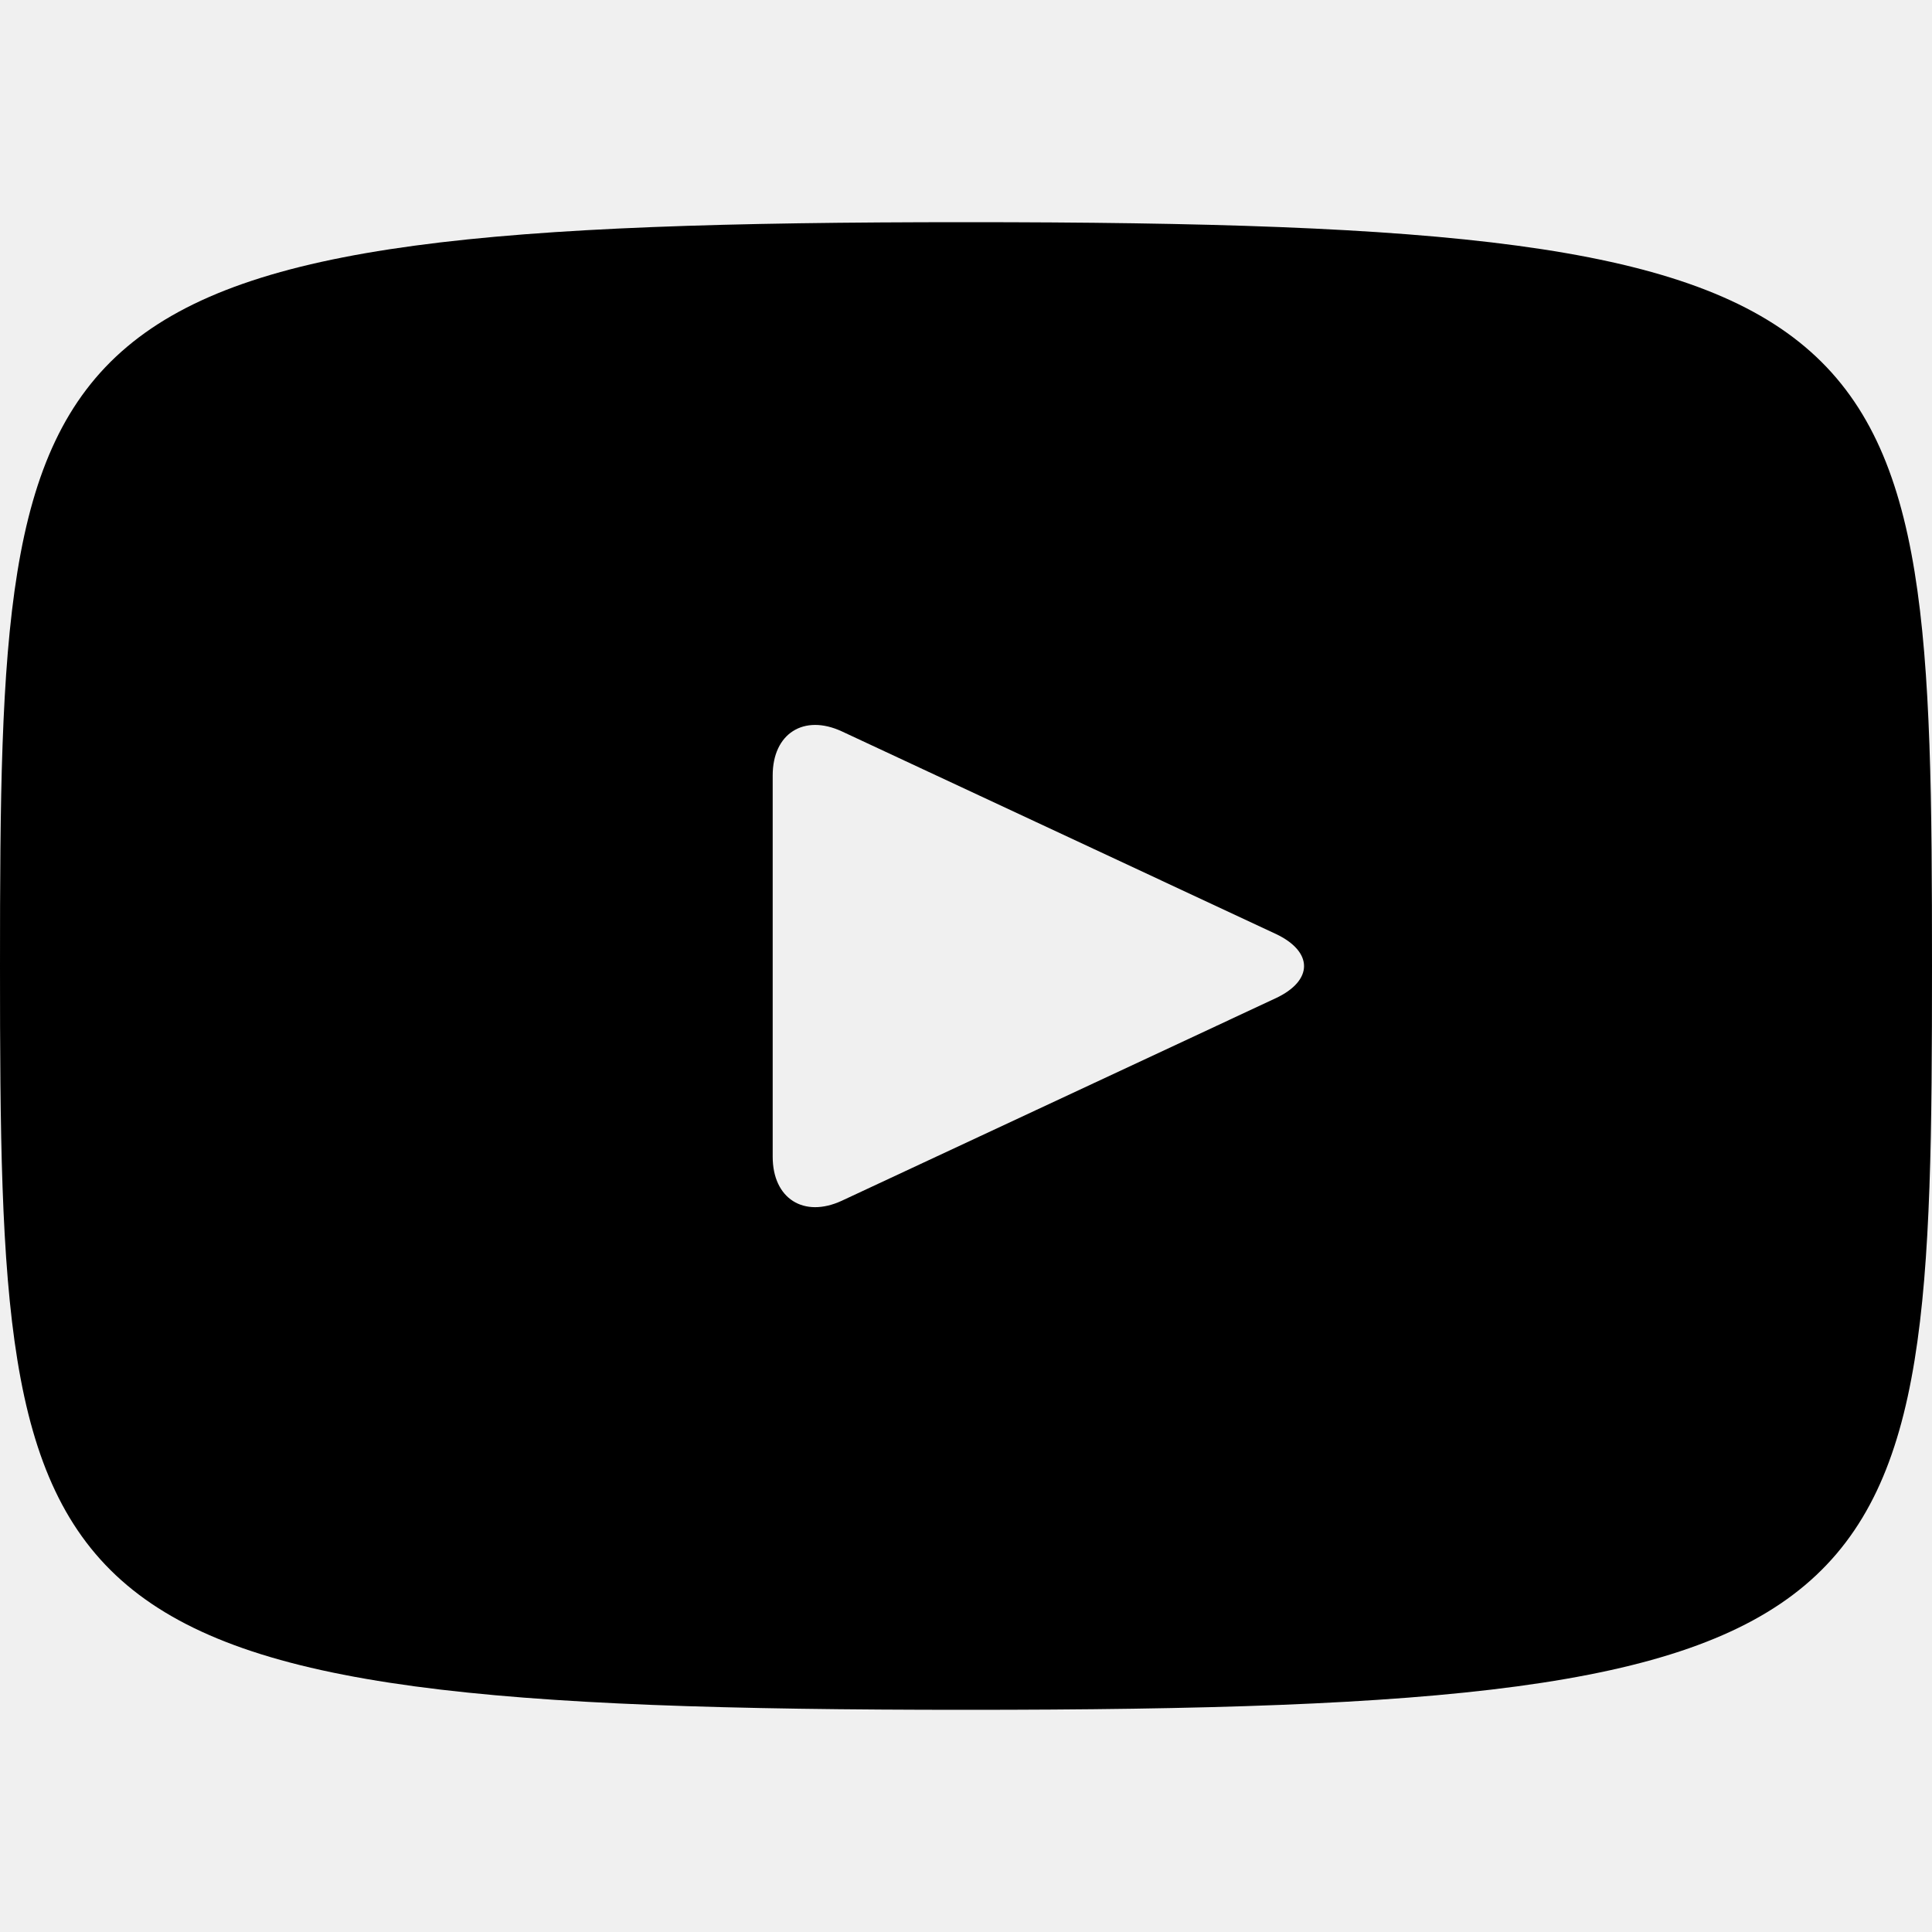
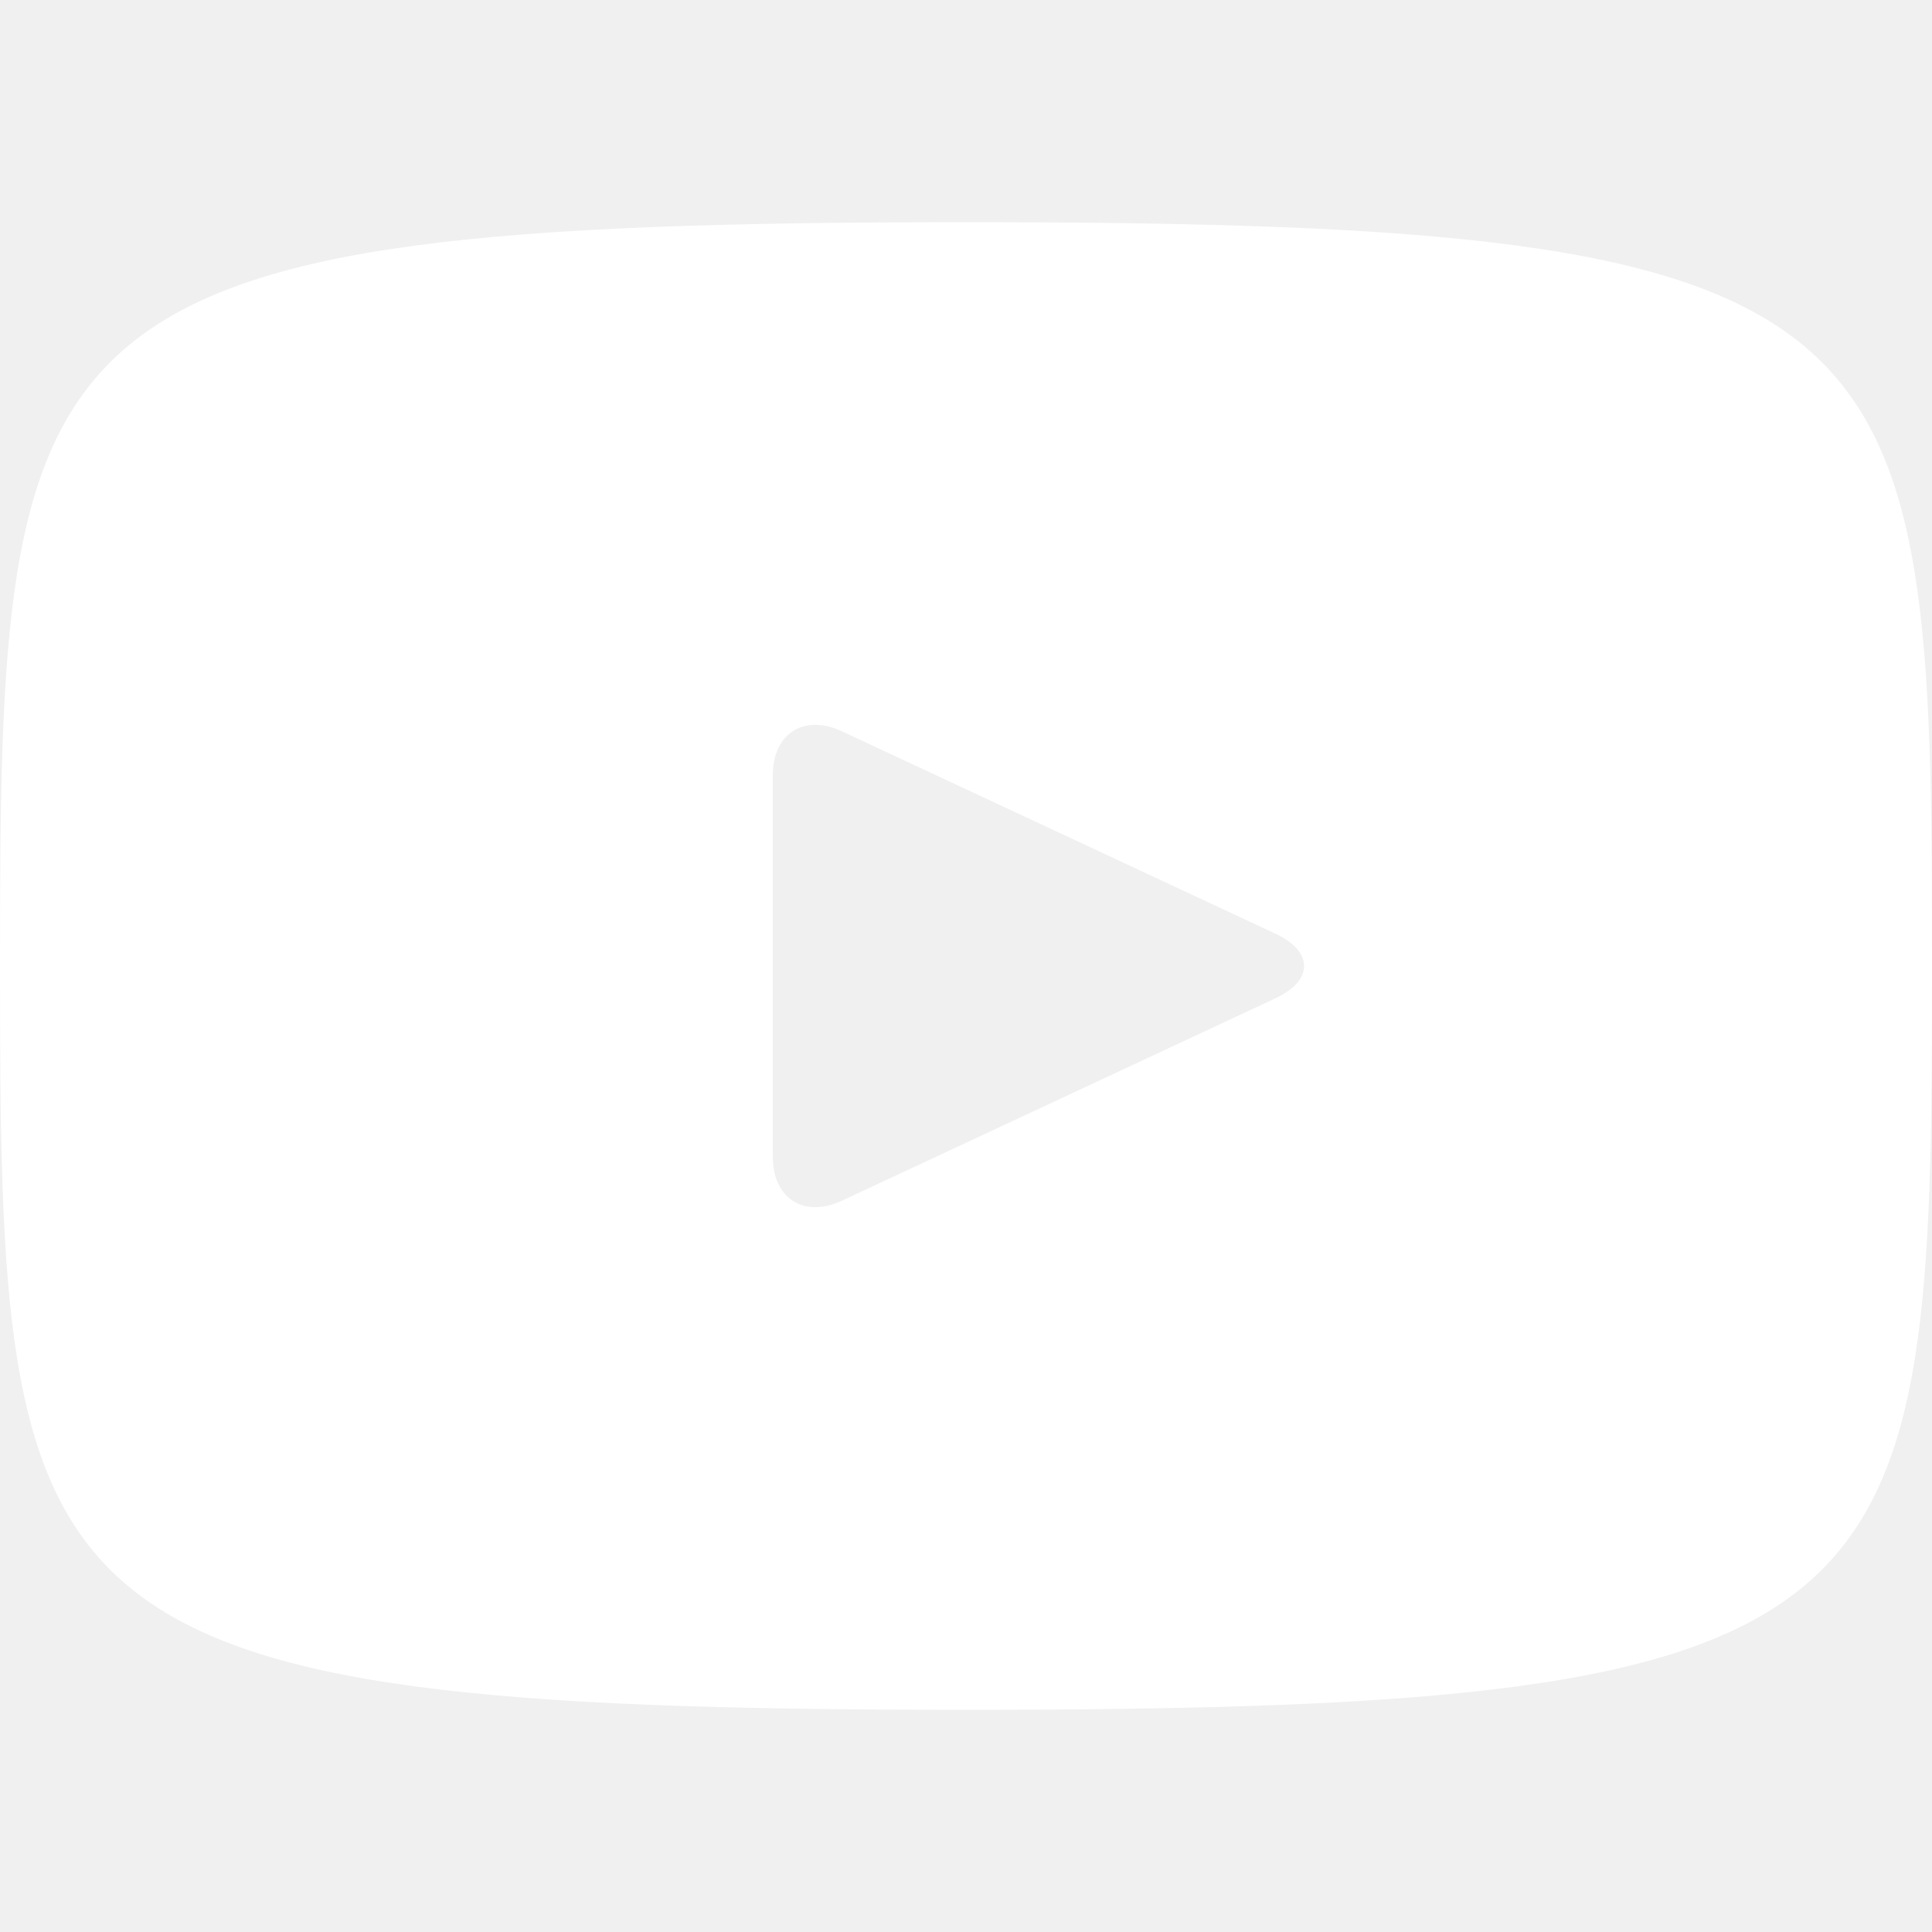
- <svg viewBox="0 0 18 18" style="width:18px;height:18px;display:block;fill:currentColor;flex-shrink:0" class="shareYouTube">
-   <path d="M9 2.070c-8.845 0-9 0.787-9 6.93s0.155 6.93 9 6.93 9-0.787 9-6.93-0.155-6.93-9-6.93zM11.884 9.301l-4.041 1.886c-0.354 0.164-0.644-0.020-0.644-0.41v-3.553c0-0.39 0.29-0.574 0.644-0.41l4.041 1.886c0.354 0.166 0.354 0.436 0 0.601z" />
+ <svg xmlns="http://www.w3.org/2000/svg" width="300" height="300" viewBox="0 0 300 300" fill="none">
+   <path d="M150 34.5C2.58 34.5 0 47.61 0 150C0 252.39 2.58 265.5 150 265.5C297.42 265.5 300 252.39 300 150C300 47.61 297.42 34.5 150 34.5ZM198.075 155.01L130.725 186.45C124.83 189.18 120 186.12 120 179.61V120.39C120 113.895 124.83 110.82 130.725 113.55L198.075 144.99C203.97 147.75 203.97 152.25 198.075 155.01Z" fill="white" />
</svg>
